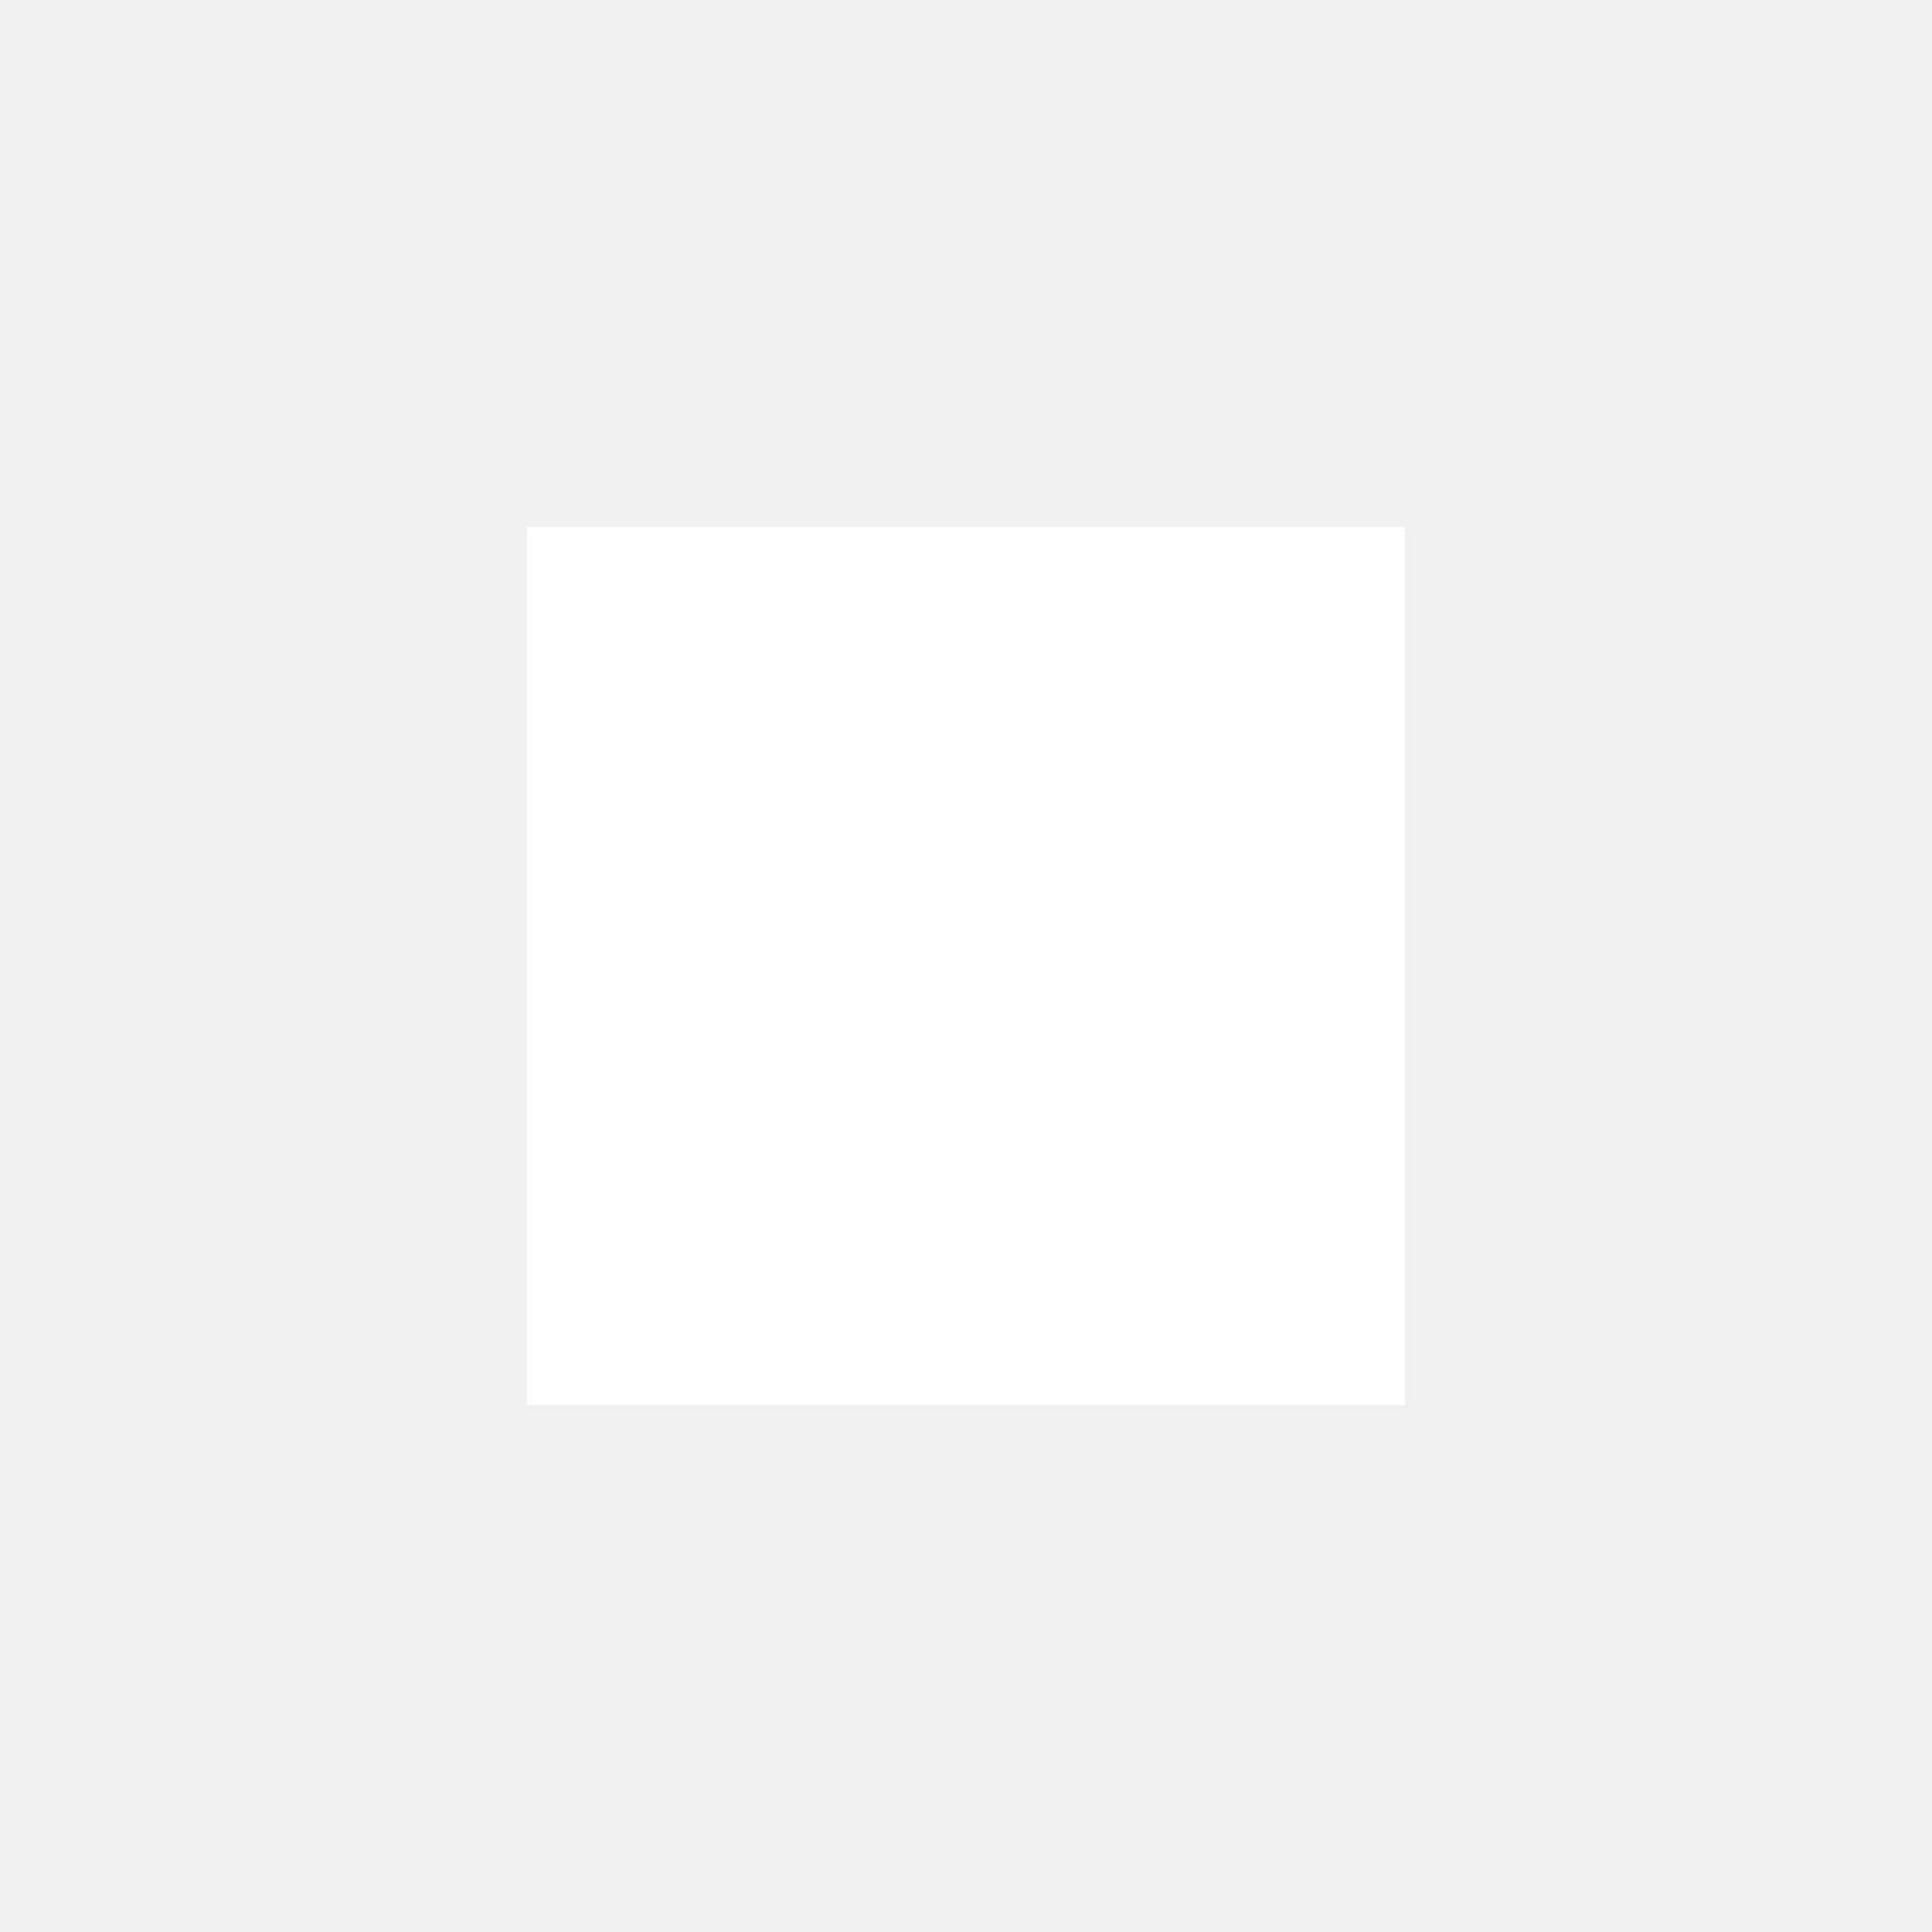
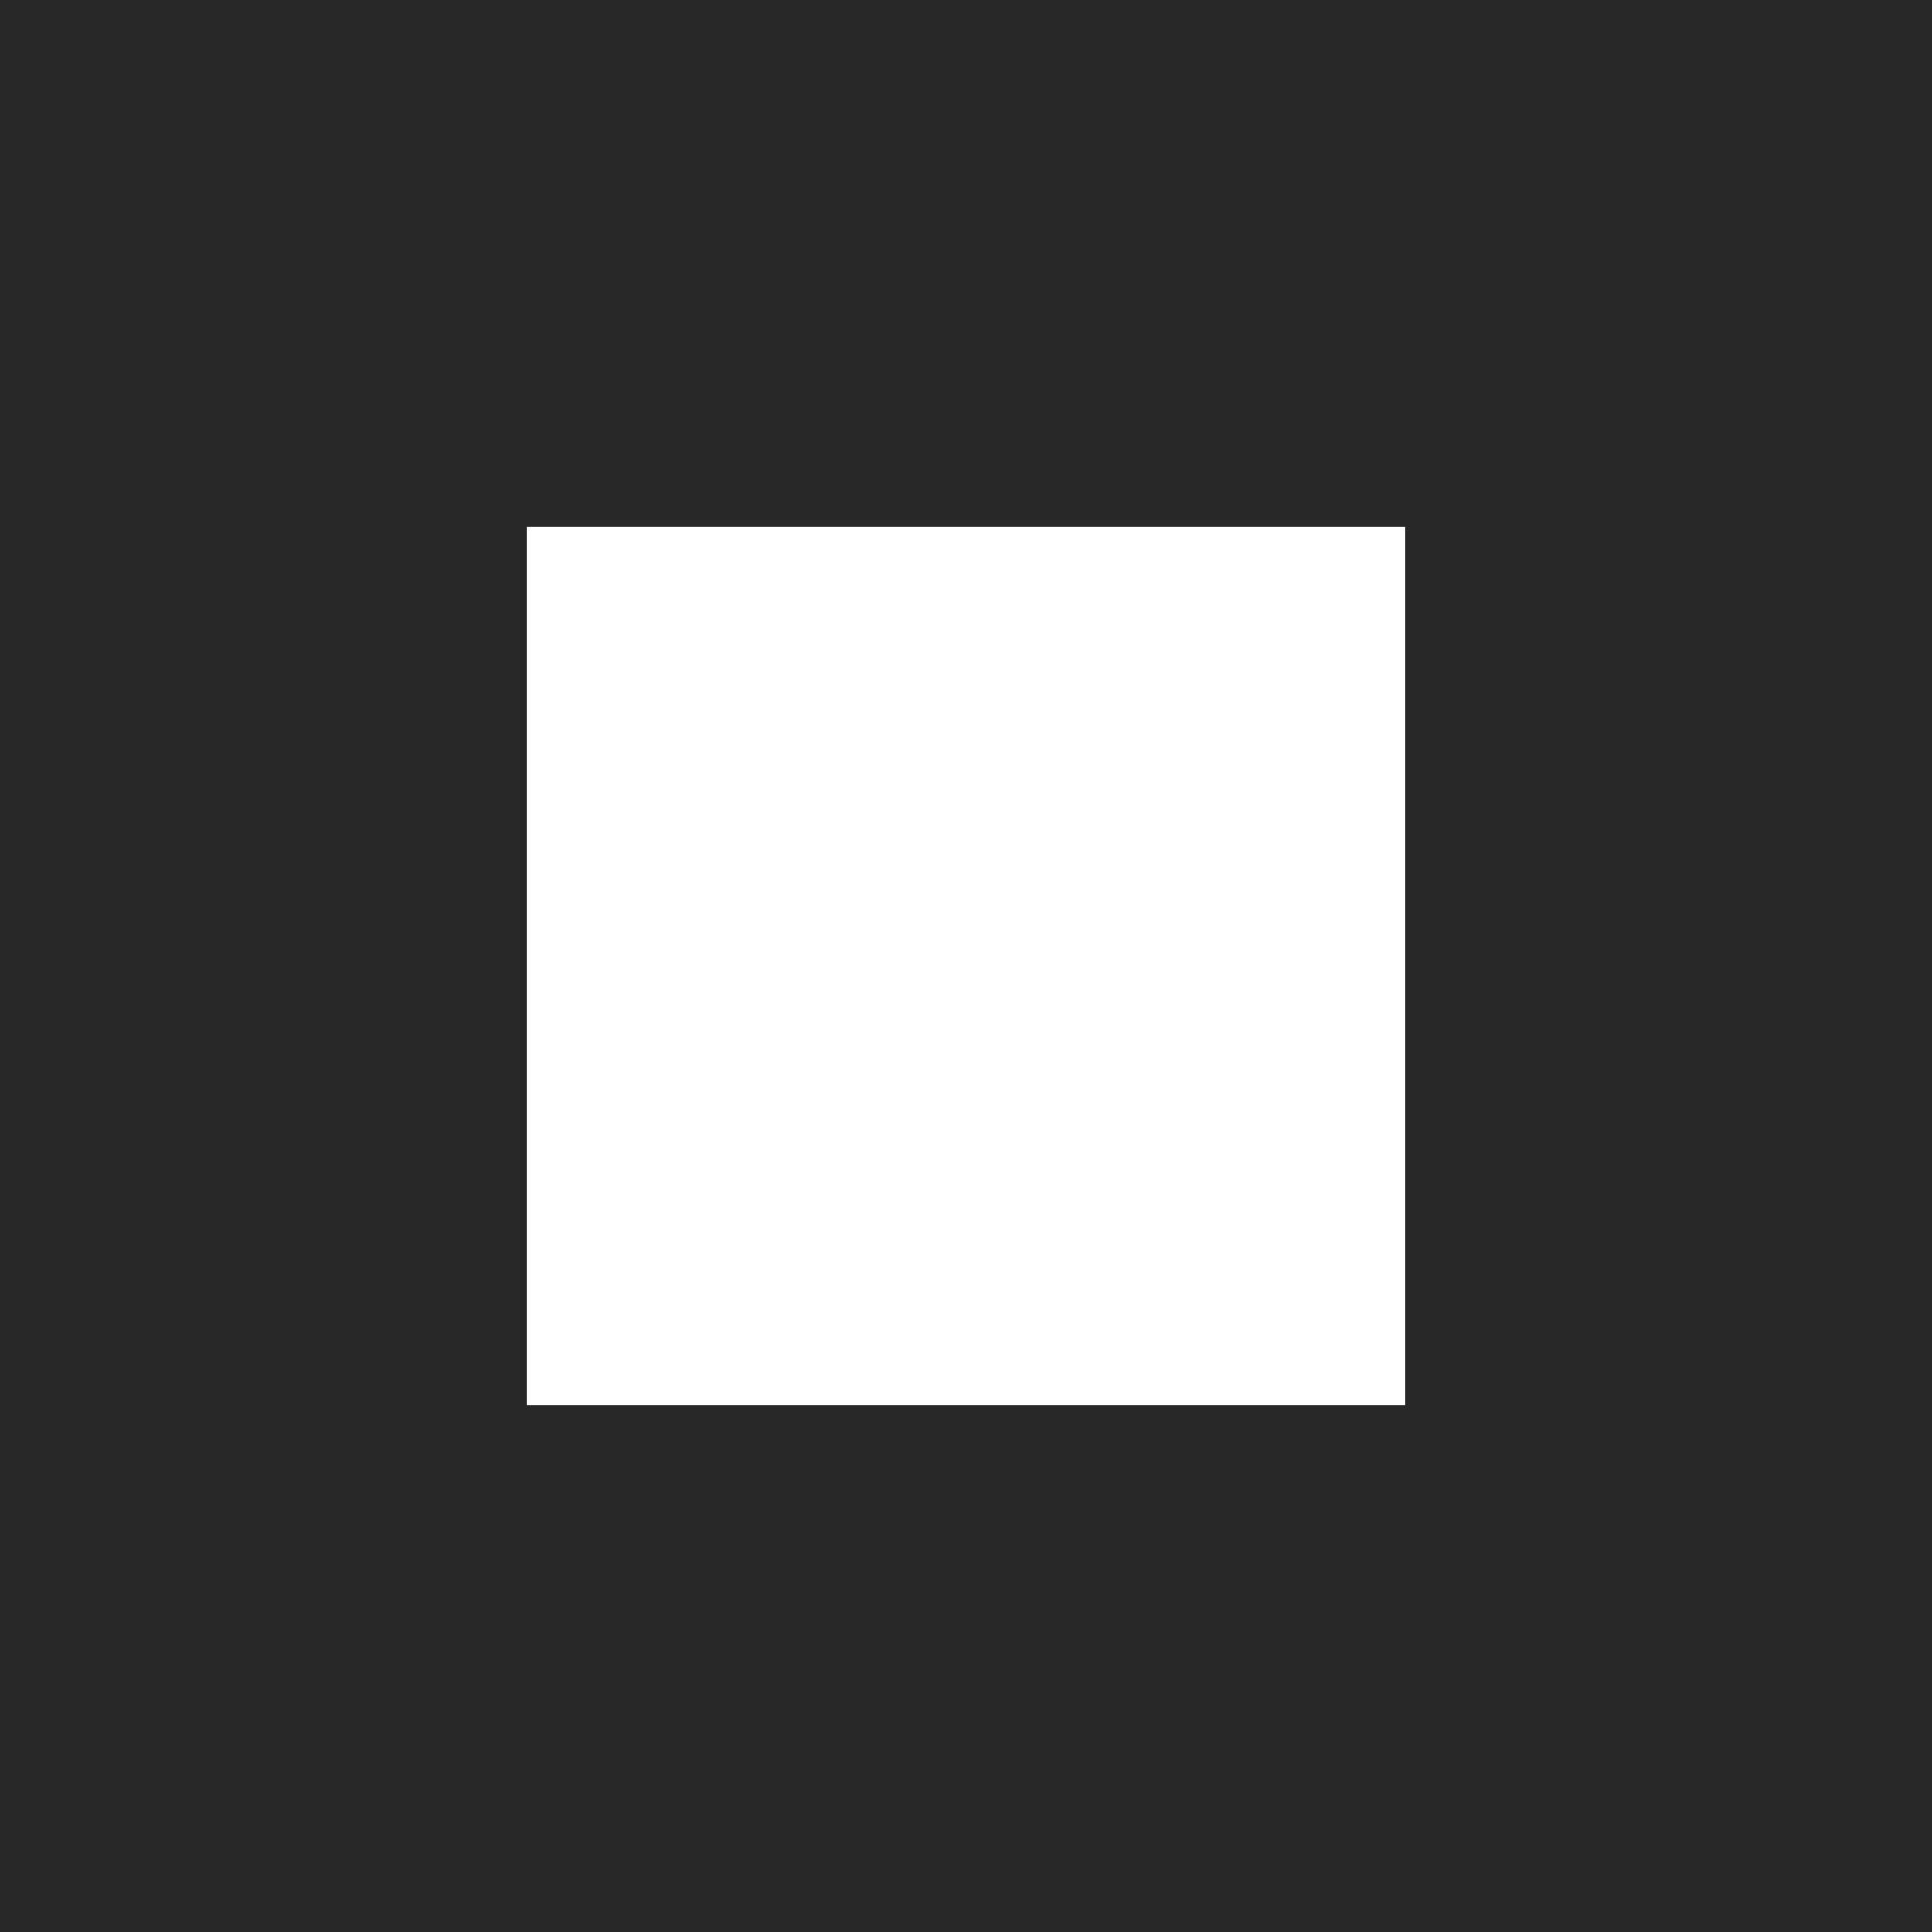
<svg xmlns="http://www.w3.org/2000/svg" version="1.0" width="55" height="55" id="svg2">
  <defs id="defs4" />
+   <rect width="55" height="55" x="0" y="0" id="rect2995" style="fill:#282828;fill-opacity:1;stroke:none" />
  <rect width="25" height="25" x="15" y="15" id="rect2816" style="fill:#ffffff;fill-opacity:1;fill-rule:nonzero;stroke:none" />
</svg>
